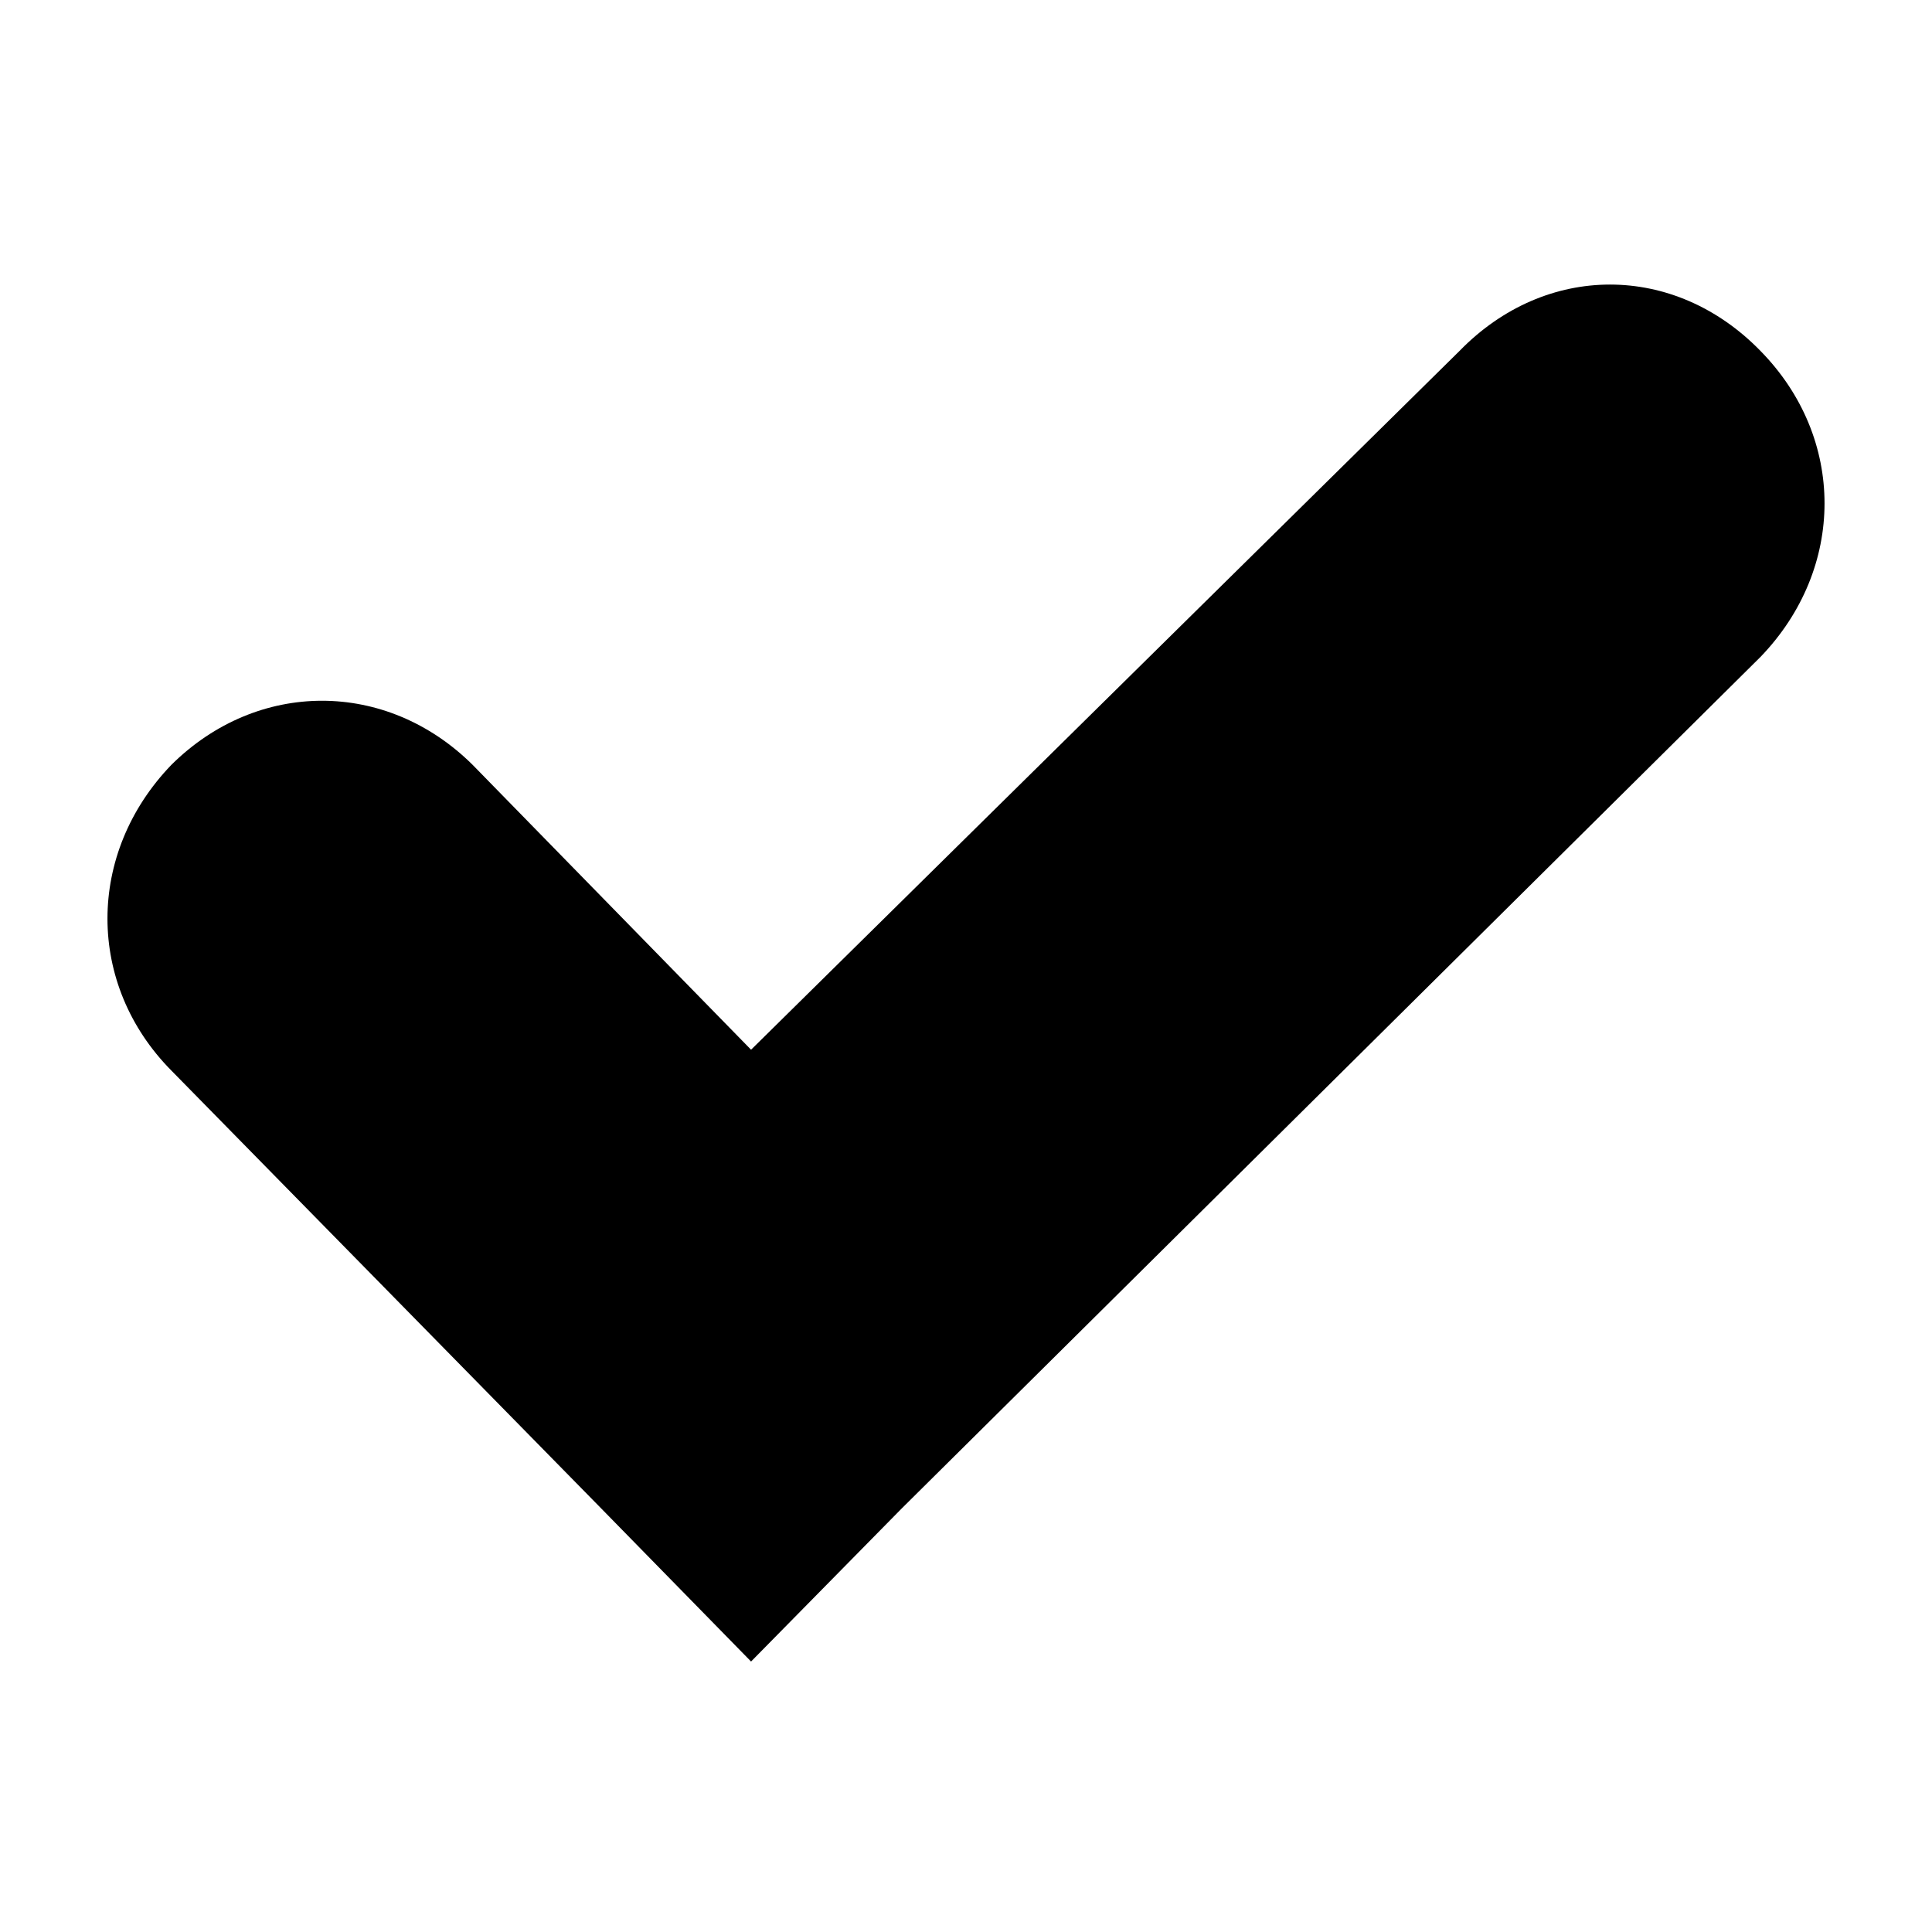
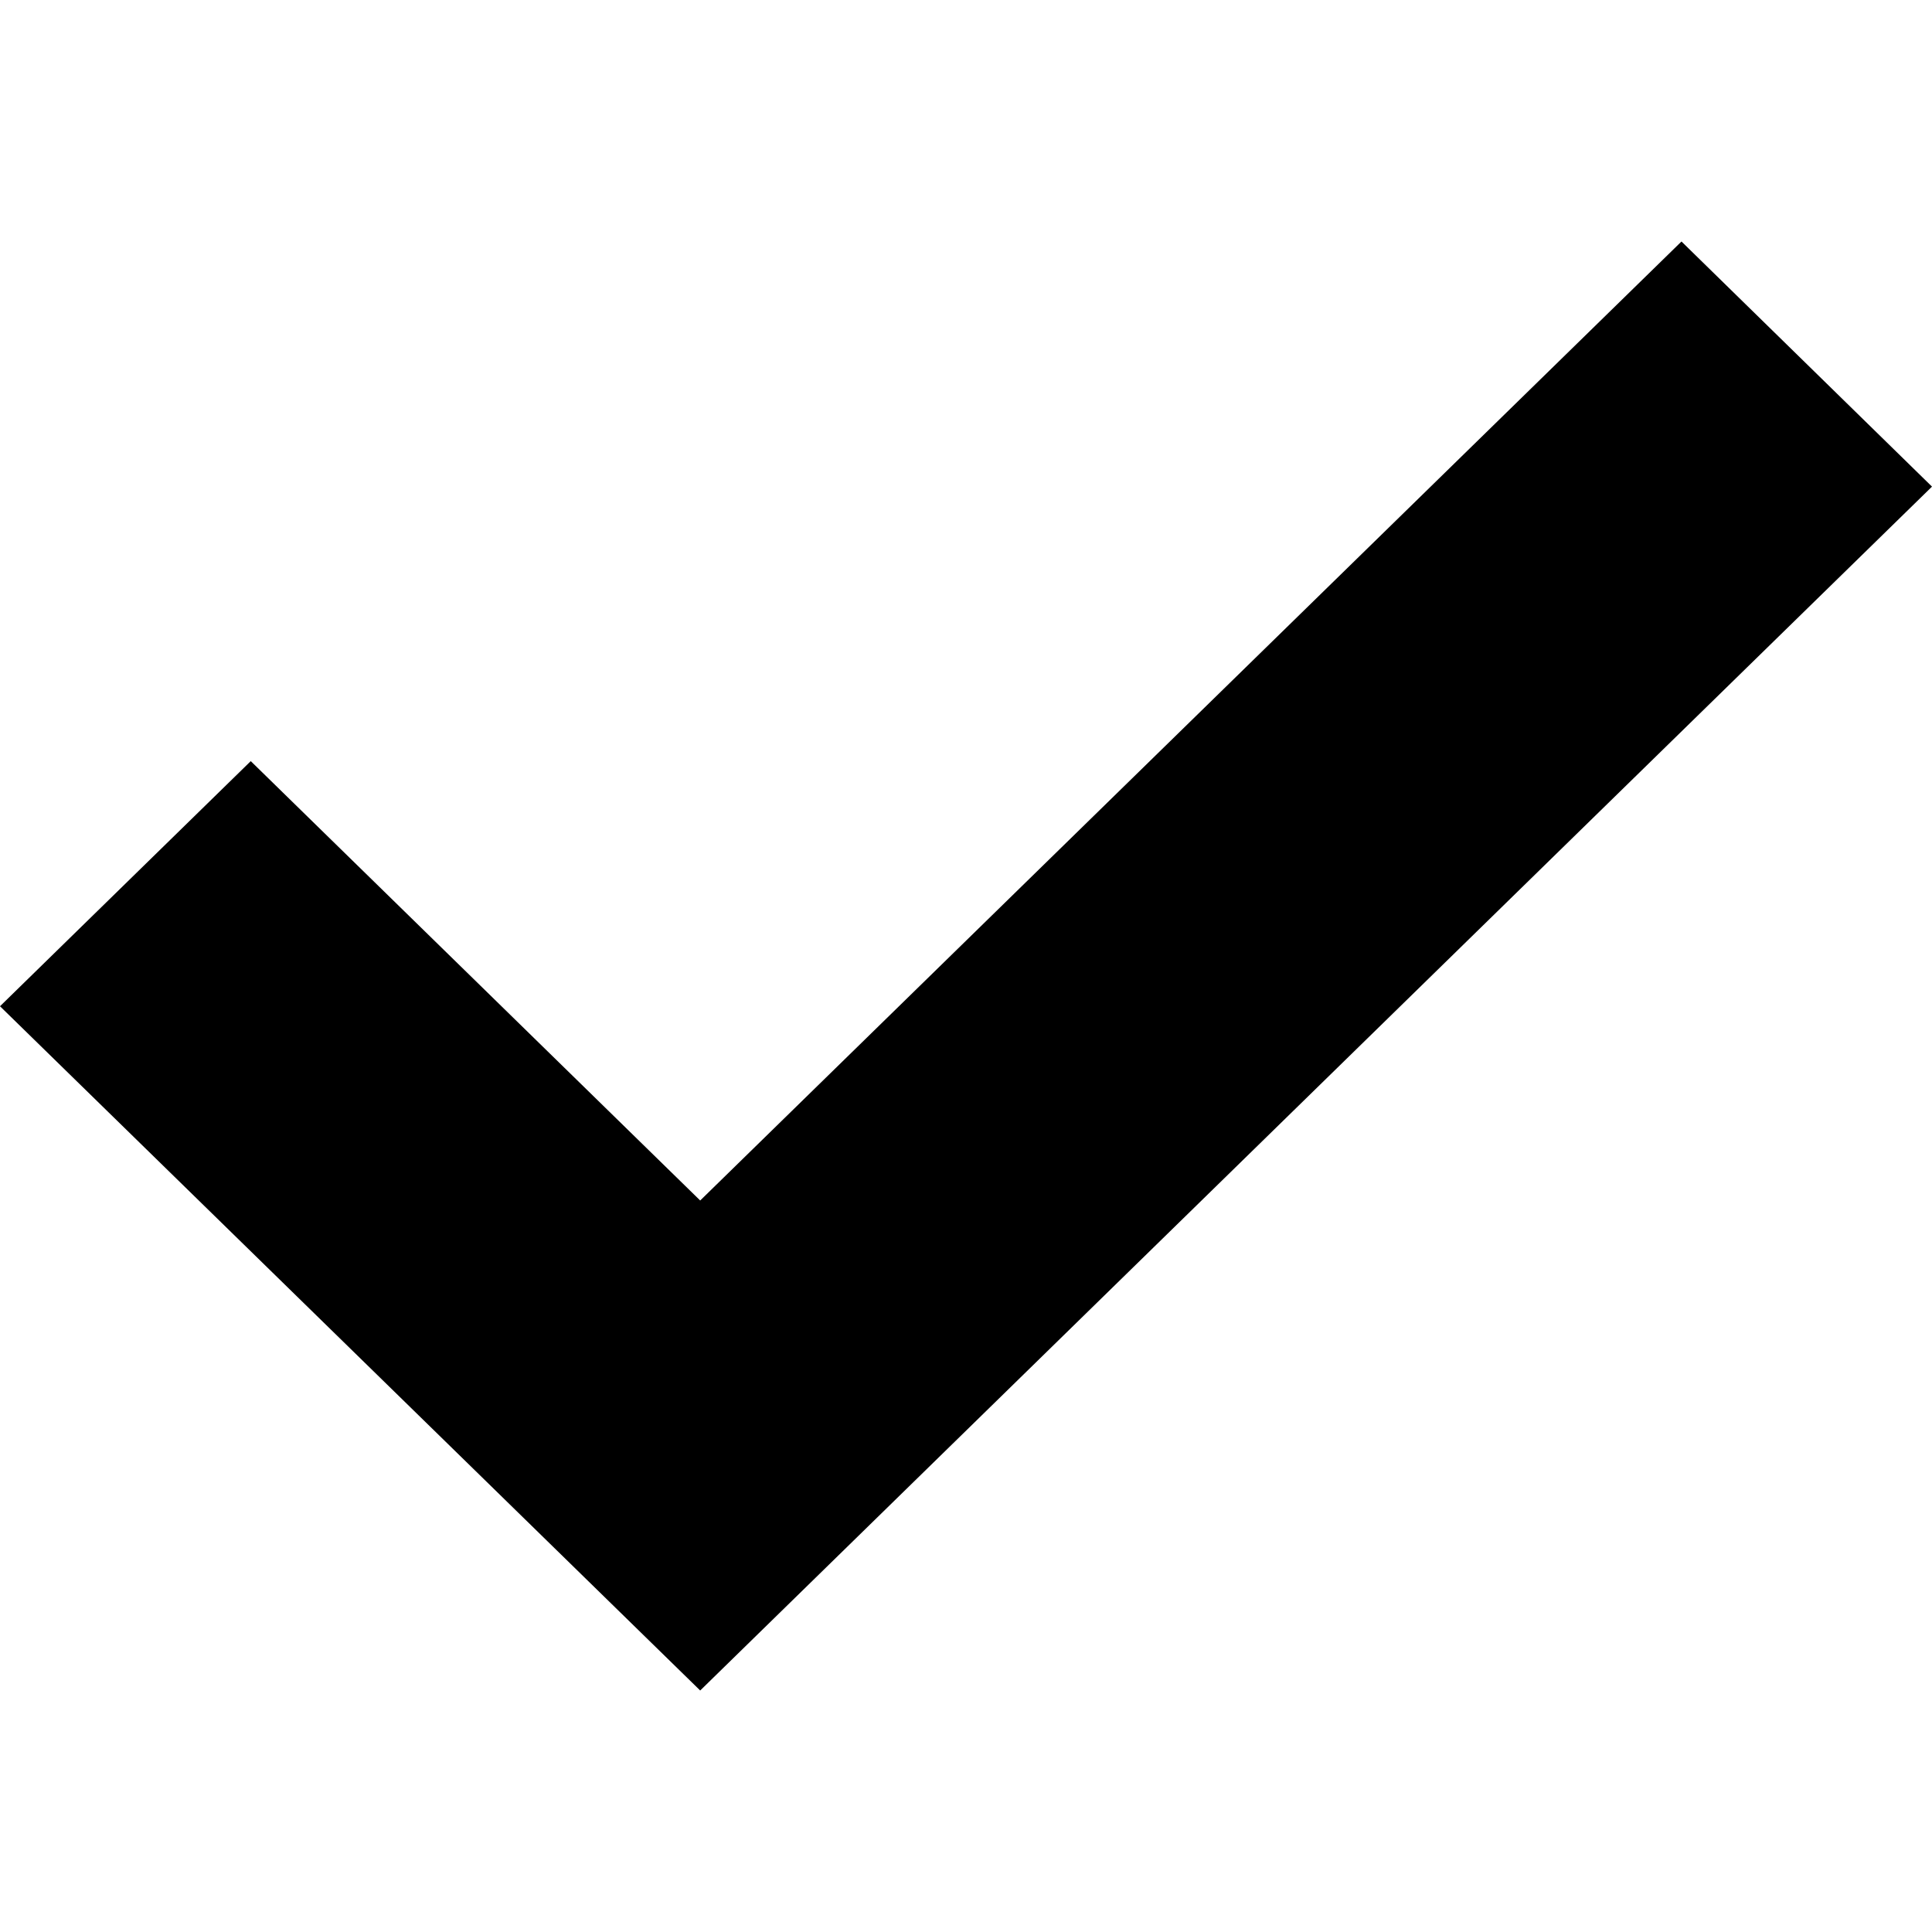
<svg xmlns="http://www.w3.org/2000/svg" width="24" height="24" viewBox="0 0 24 24">
-   <path fill-rule="evenodd" stroke="none" d="M7.47 18.74l1.86 1.9 1.87-1.9L21.87 8.16c1.06-1.1 1.06-2.72 0-3.8-1.07-1.1-2.67-1.1-3.74 0l-8.8 8.68L5.87 9.5C4.8 8.44 3.2 8.44 2.13 9.5c-1.06 1.1-1.06 2.73 0 3.8l5.34 5.44z" />
+   <g fill-rule="evenodd">
+     <polygon points="0 12.5 3.115 9.455 8.698 14.913 20.888 3 24 6.045 8.698 21" />
+   </g>
</svg>
